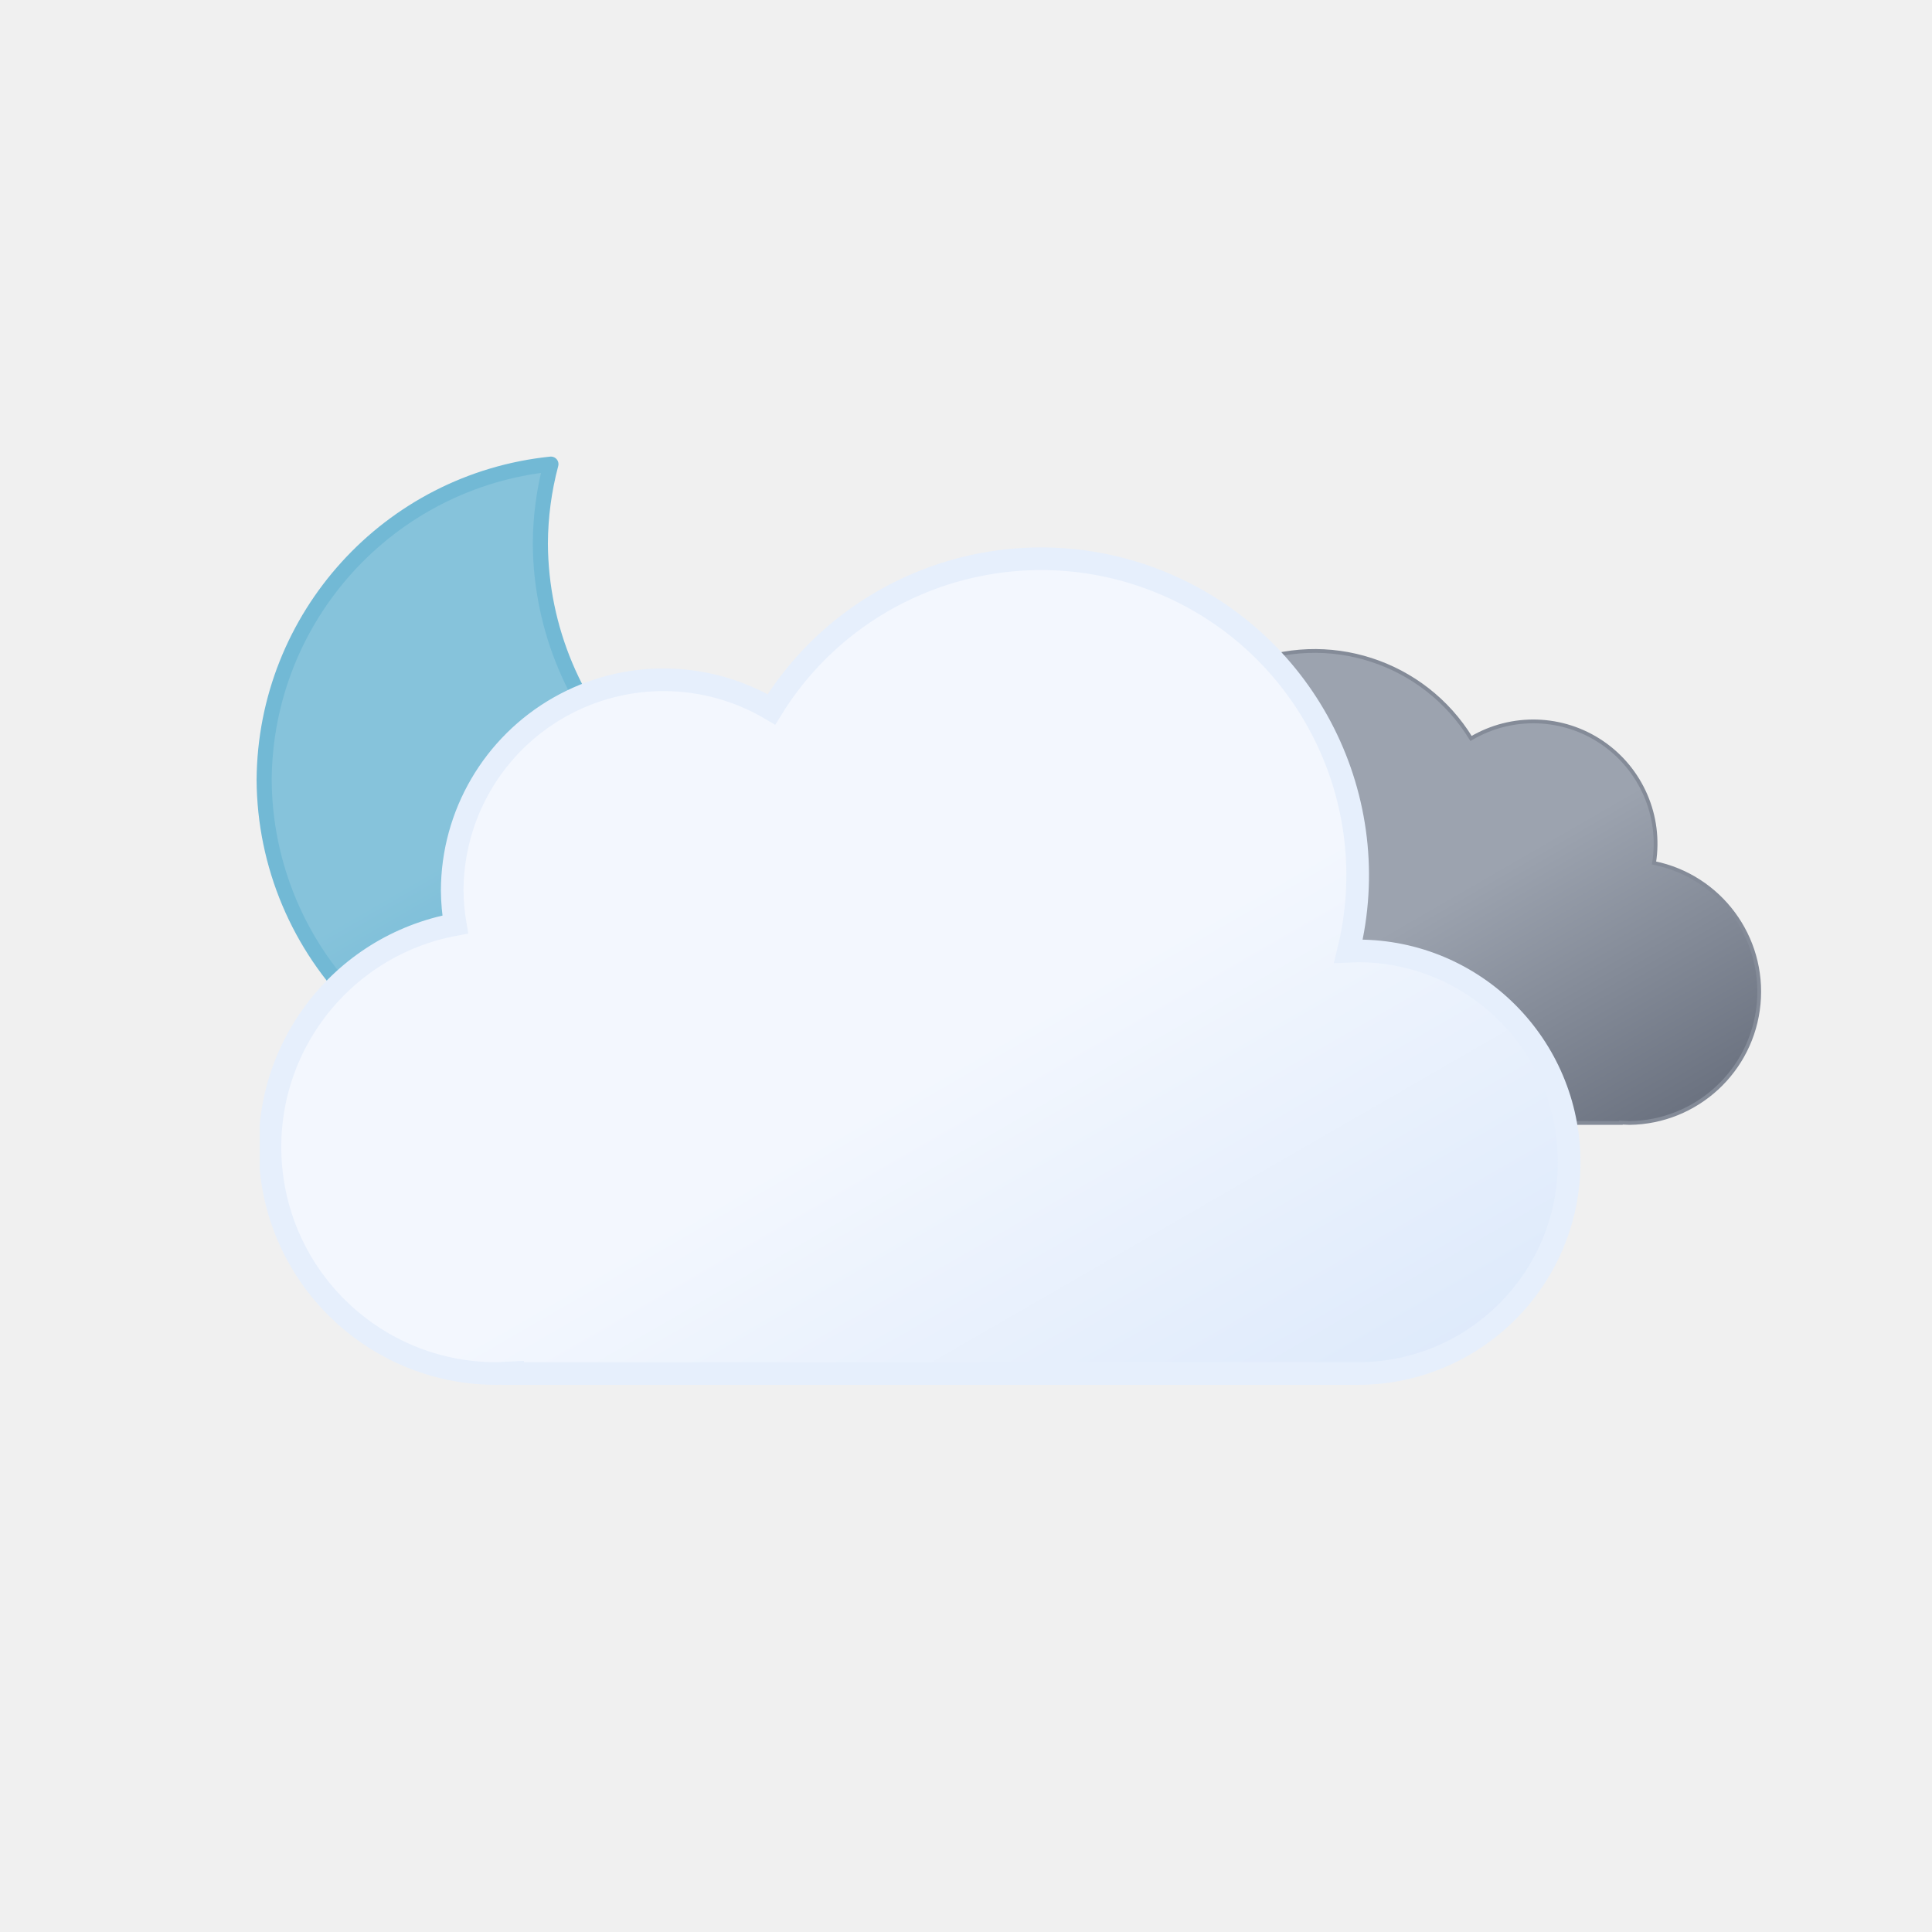
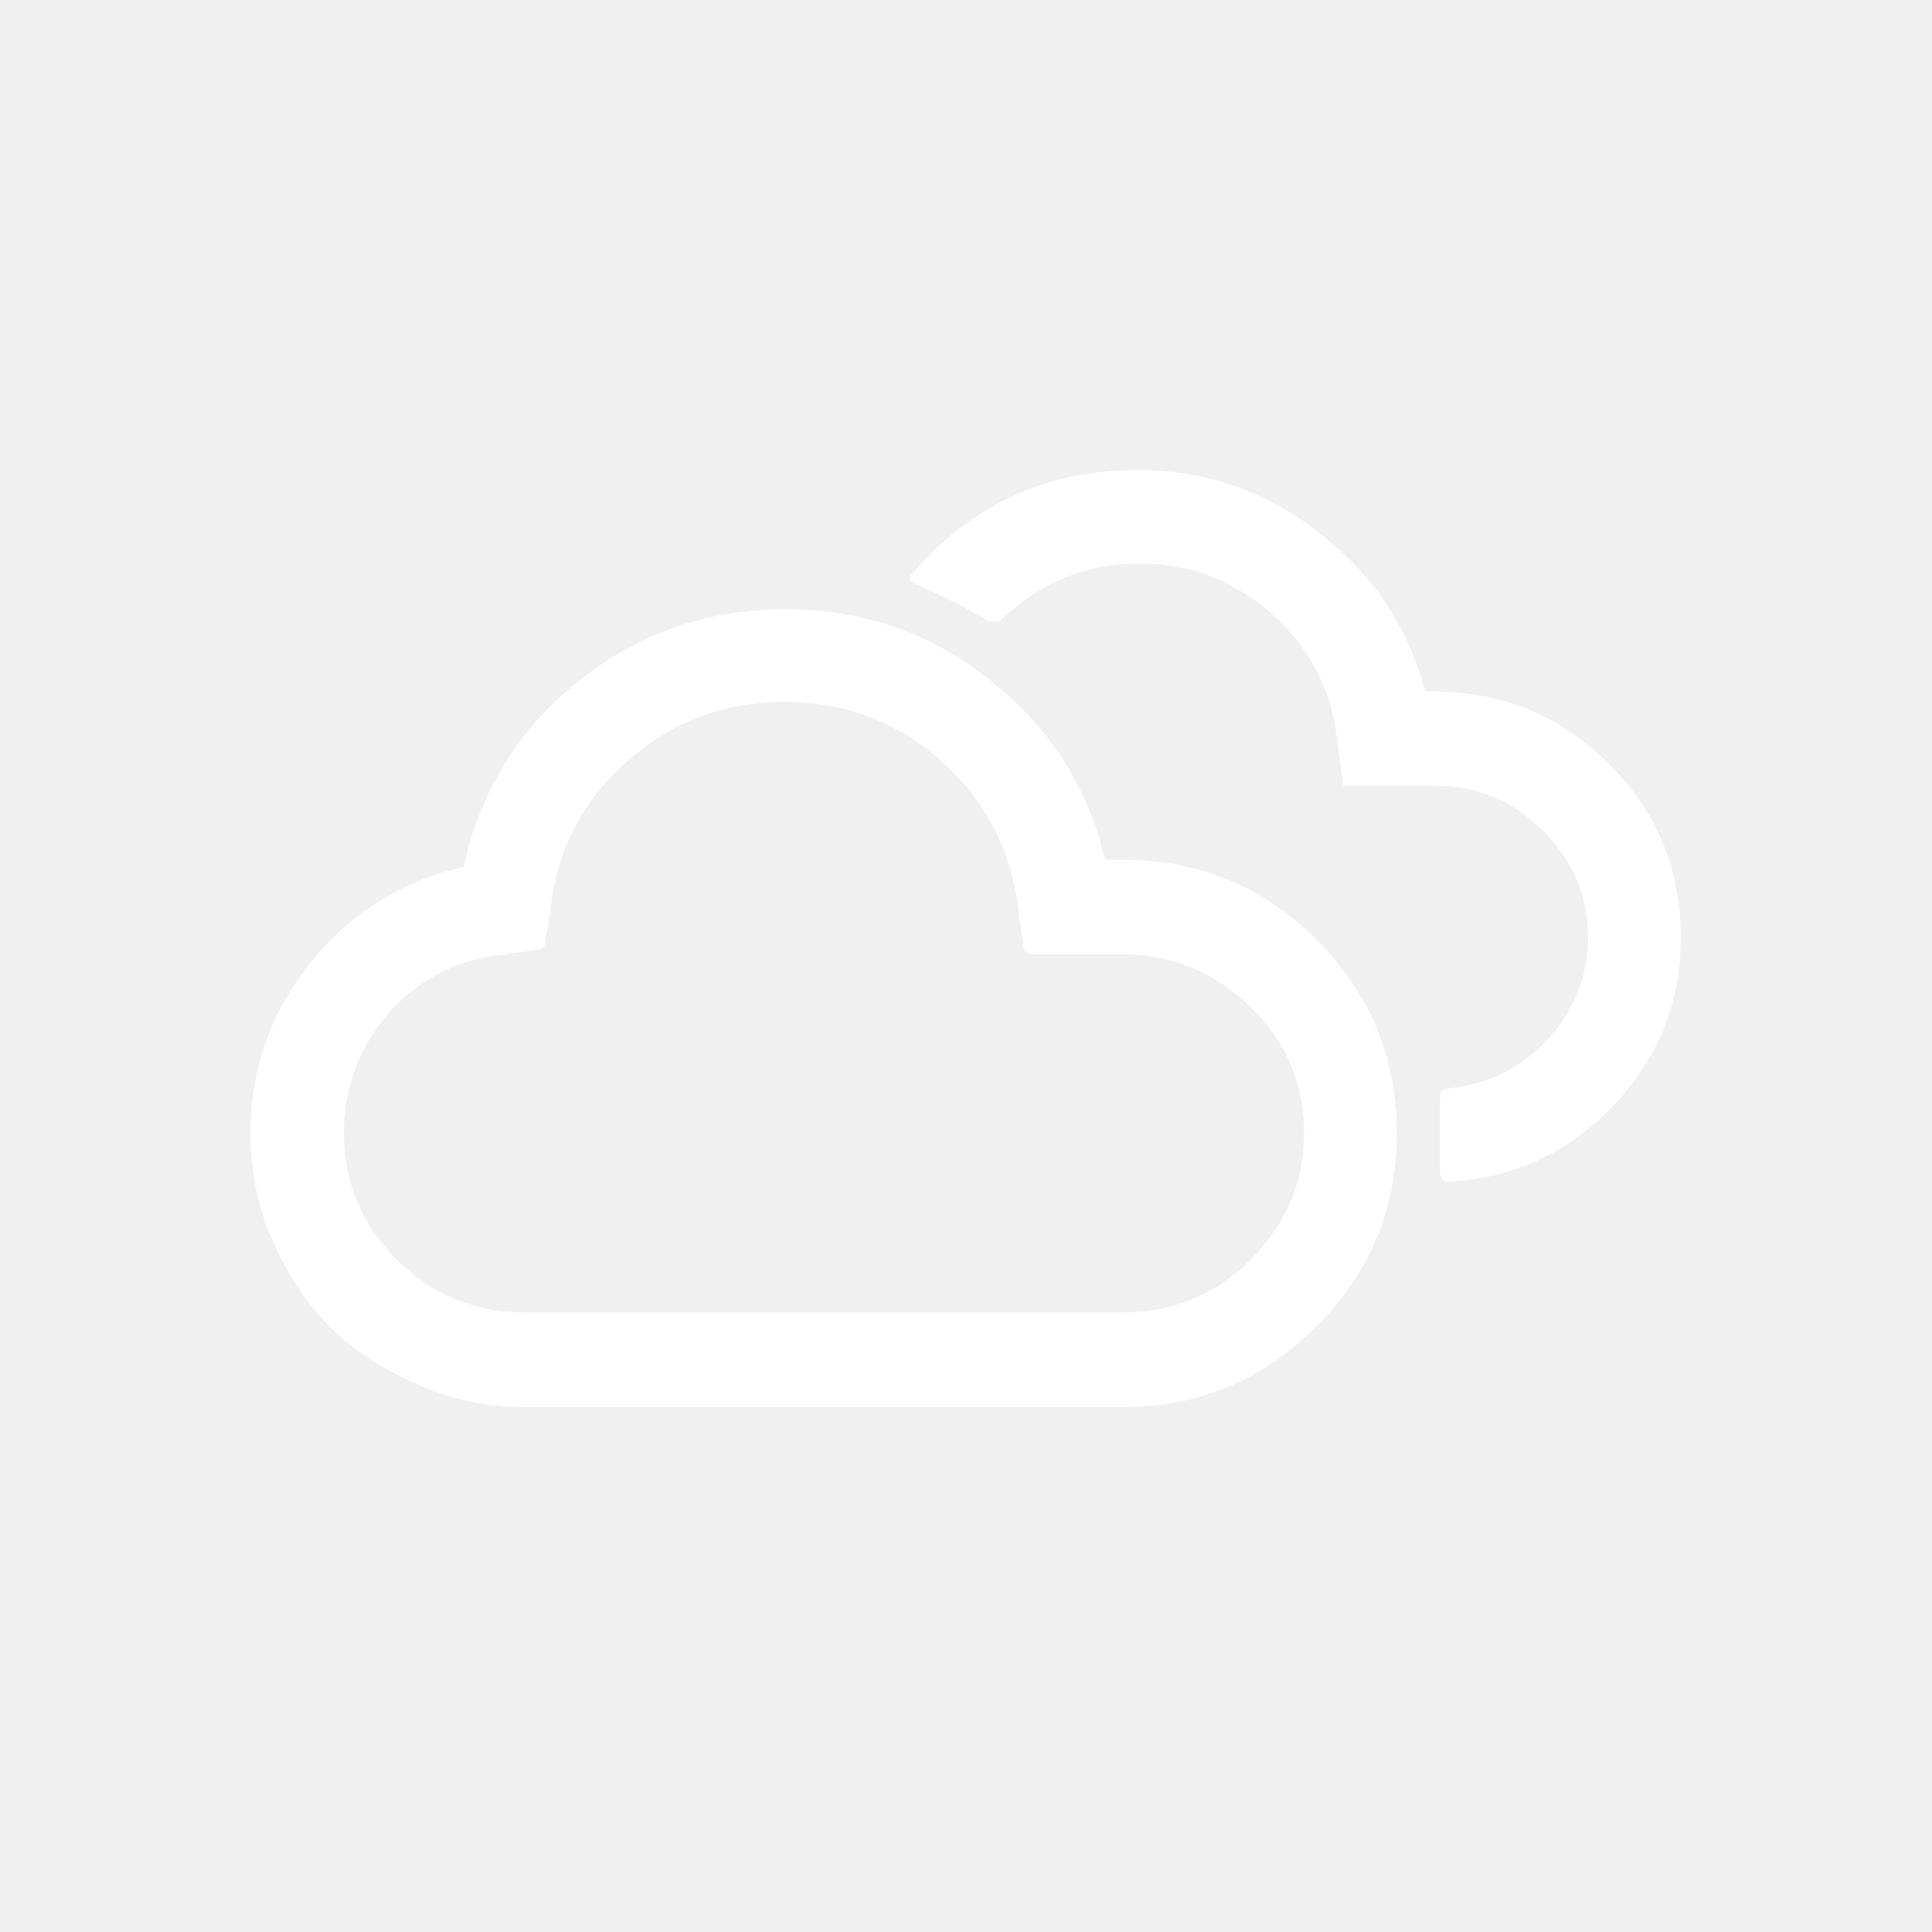
- <svg xmlns="http://www.w3.org/2000/svg" xmlns:xlink="http://www.w3.org/1999/xlink" viewBox="0 0 512 512">
-   <defs>
-     <symbol id="e" viewBox="0 0 172 172">
-       <path fill="url(#c)" stroke="#72b9d5" stroke-linecap="round" stroke-linejoin="round" stroke-width="4" d="M160.6 107.4a84.8 84.8 0 01-85.4-84.3A83.3 83.3 0 0178 2 84.7 84.7 0 002 85.7 84.8 84.8 0 0087.4 170a85.2 85.2 0 0082.6-63.1 88 88 0 01-9.4.5Z">
-         <animateTransform additive="sum" attributeName="transform" dur="6s" repeatCount="indefinite" type="rotate" values="-15 86 86; 9 86 86; -15 86 86" />
-       </path>
-     </symbol>
-     <symbol id="g" viewBox="0 0 200.3 126.1">
-       <path fill="url(#b)" stroke="#848b98" stroke-miterlimit="10" d="M.5 93.2a32.4 32.4 0 0032.4 32.4h129.8v-.1l2.3.1a34.8 34.8 0 006.5-68.9 32.4 32.4 0 00-48.5-33 48.6 48.6 0 00-88.6 37.1h-1.5A32.4 32.4 0 00.5 93.1Z" />
-     </symbol>
-     <symbol id="h" viewBox="0 0 350 222">
-       <path fill="url(#a)" stroke="#e6effc" stroke-miterlimit="10" stroke-width="6" d="m291 107-2.5.1A83.9 83.9 0 00135.6 43 56 56 0 0051 91a56.6 56.6 0 00.8 9A60 60 0 0063 219l4-.2v.2h224a56 56 0 000-112Z" />
-     </symbol>
-     <symbol id="f" overflow="visible" viewBox="0 0 398 222">
-       <use xlink:href="#g" width="200.3" height="126.1" transform="translate(198 27)">
-         <animateTransform additive="sum" attributeName="transform" dur="6s" repeatCount="indefinite" type="translate" values="-9 0; 9 0; -9 0" />
-       </use>
-       <use xlink:href="#h" width="350" height="222">
-         <animateTransform additive="sum" attributeName="transform" dur="6s" repeatCount="indefinite" type="translate" values="-18 0; 18 0; -18 0" />
-       </use>
-     </symbol>
-     <symbol id="d" overflow="visible" viewBox="0 0 398.8 246">
-       <use xlink:href="#e" width="172" height="172" />
-       <use xlink:href="#f" width="398" height="222" transform="translate(.84 24)" />
-     </symbol>
-     <linearGradient id="a" x1="99.5" x2="232.6" y1="30.7" y2="261.4" gradientUnits="userSpaceOnUse">
-       <stop offset="0" stop-color="#f3f7fe" />
-       <stop offset=".5" stop-color="#f3f7fe" />
-       <stop offset="1" stop-color="#deeafb" />
-     </linearGradient>
-     <linearGradient id="b" x1="52.7" x2="133.4" y1="9.6" y2="149.3" gradientUnits="userSpaceOnUse">
-       <stop offset="0" stop-color="#9ca3af" />
-       <stop offset=".5" stop-color="#9ca3af" />
-       <stop offset="1" stop-color="#6b7280" />
-     </linearGradient>
-     <linearGradient id="c" x1="34.7" x2="119.2" y1="18.6" y2="165" gradientUnits="userSpaceOnUse">
-       <stop offset="0" stop-color="#86c3db" />
-       <stop offset=".5" stop-color="#86c3db" />
-       <stop offset="1" stop-color="#5eafcf" />
-     </linearGradient>
-   </defs>
-   <use xlink:href="#d" width="398.8" height="246" transform="translate(68 121)" />
+ <svg xmlns="http://www.w3.org/2000/svg" version="1.1" id="Layer_1" x="0px" y="0px" viewBox="0 0 30 30" style="enable-background:new 0 0 30 30;" xml:space="preserve" fill="#ffffff">
+   <path d="M3.89,17.6c0-0.99,0.31-1.88,0.93-2.65s1.41-1.27,2.38-1.49c0.26-1.17,0.85-2.14,1.78-2.88c0.93-0.75,2-1.12,3.22-1.12  c1.18,0,2.24,0.36,3.16,1.09c0.93,0.73,1.53,1.66,1.8,2.8h0.27c1.18,0,2.18,0.41,3.01,1.24s1.25,1.83,1.25,3  c0,1.18-0.42,2.18-1.25,3.01s-1.83,1.25-3.01,1.25H8.16c-0.58,0-1.13-0.11-1.65-0.34S5.52,21,5.14,20.62  c-0.38-0.38-0.68-0.84-0.91-1.36S3.89,18.17,3.89,17.6z M5.34,17.6c0,0.76,0.28,1.42,0.82,1.96s1.21,0.82,1.99,0.82h9.28  c0.77,0,1.44-0.27,1.99-0.82c0.55-0.55,0.83-1.2,0.83-1.96c0-0.76-0.27-1.42-0.83-1.96c-0.55-0.54-1.21-0.82-1.99-0.82h-1.39  c-0.1,0-0.15-0.05-0.15-0.15l-0.07-0.49c-0.1-0.94-0.5-1.73-1.19-2.35s-1.51-0.93-2.45-0.93c-0.94,0-1.76,0.31-2.46,0.94  c-0.7,0.62-1.09,1.41-1.18,2.34l-0.07,0.42c0,0.1-0.05,0.15-0.16,0.15l-0.45,0.07c-0.72,0.06-1.32,0.36-1.81,0.89  C5.59,16.24,5.34,16.87,5.34,17.6z M14.19,8.88c-0.1,0.09-0.08,0.16,0.07,0.21c0.43,0.19,0.79,0.37,1.08,0.55  c0.11,0.03,0.19,0.02,0.22-0.03c0.61-0.57,1.31-0.86,2.12-0.86c0.81,0,1.5,0.27,2.1,0.81c0.59,0.54,0.92,1.21,0.99,2l0.09,0.64h1.42  c0.65,0,1.21,0.23,1.68,0.7c0.47,0.47,0.7,1.02,0.7,1.66c0,0.6-0.21,1.12-0.62,1.57s-0.92,0.7-1.53,0.77c-0.1,0-0.15,0.05-0.15,0.16  v1.13c0,0.11,0.05,0.16,0.15,0.16c1.01-0.06,1.86-0.46,2.55-1.19s1.04-1.6,1.04-2.6c0-1.06-0.37-1.96-1.12-2.7  c-0.75-0.75-1.65-1.12-2.7-1.12h-0.15c-0.26-1-0.81-1.82-1.65-2.47c-0.83-0.65-1.77-0.97-2.8-0.97C16.28,7.29,15.11,7.82,14.19,8.88  z" />
</svg>
